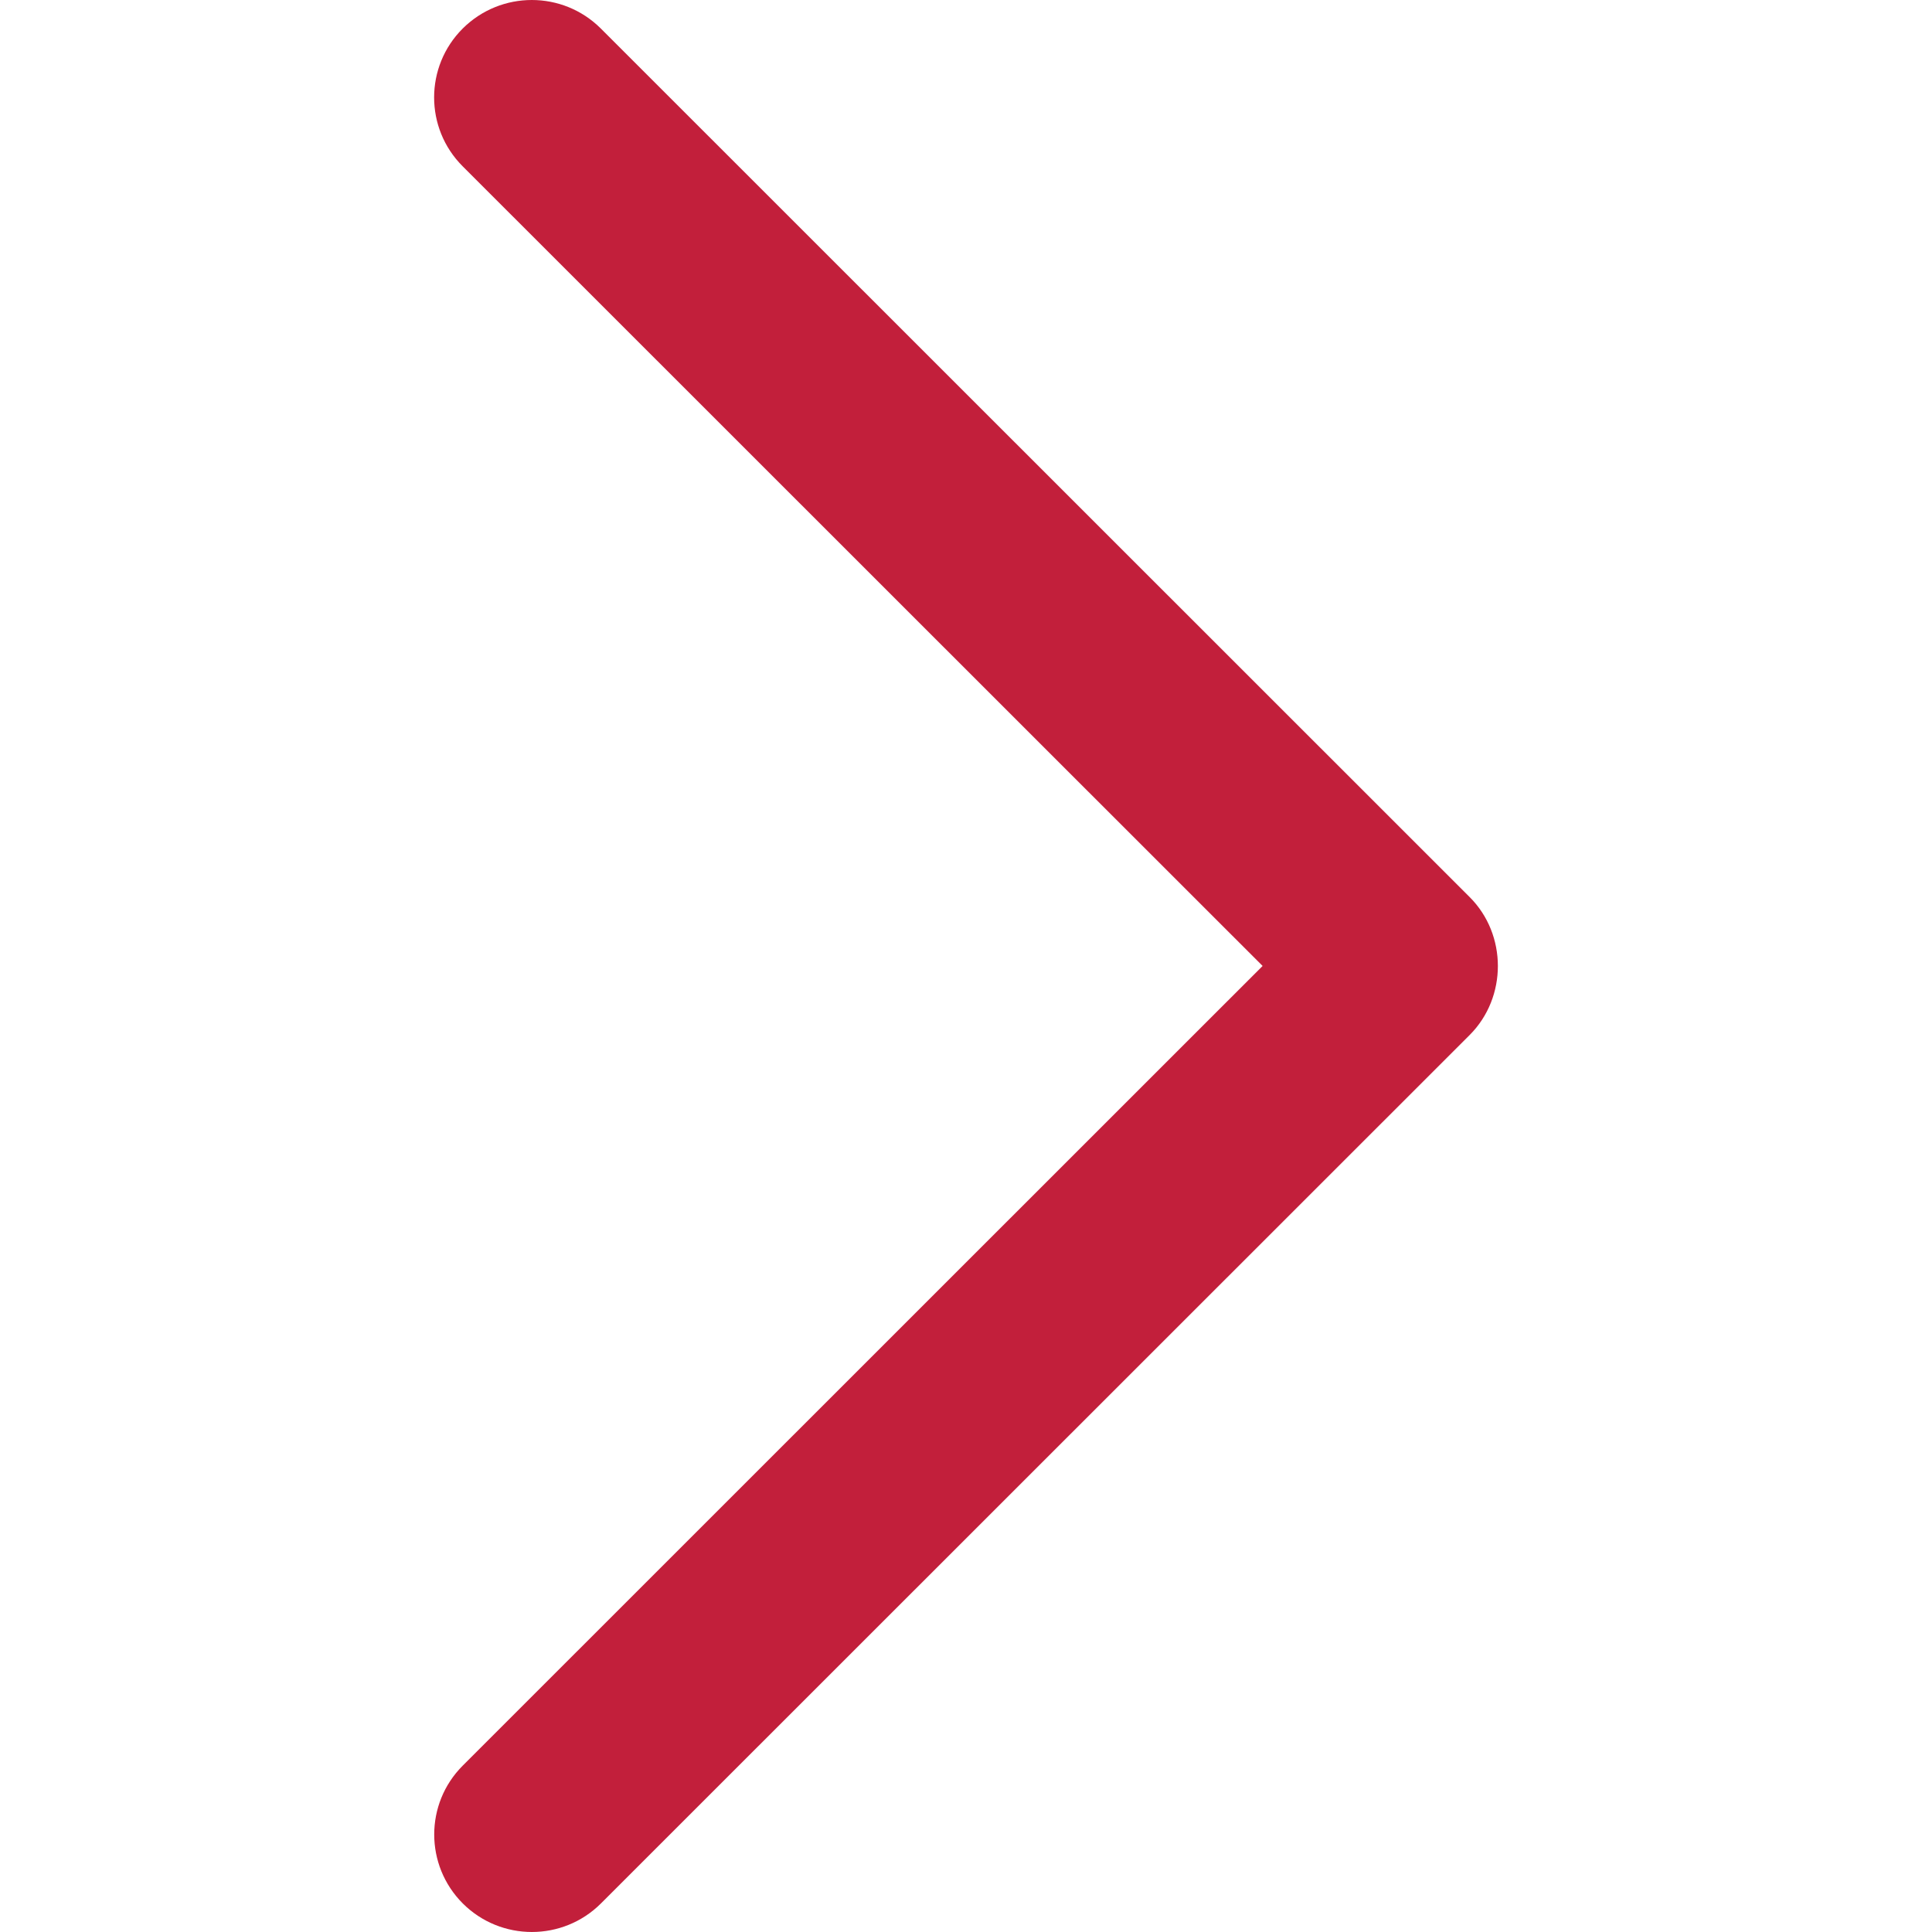
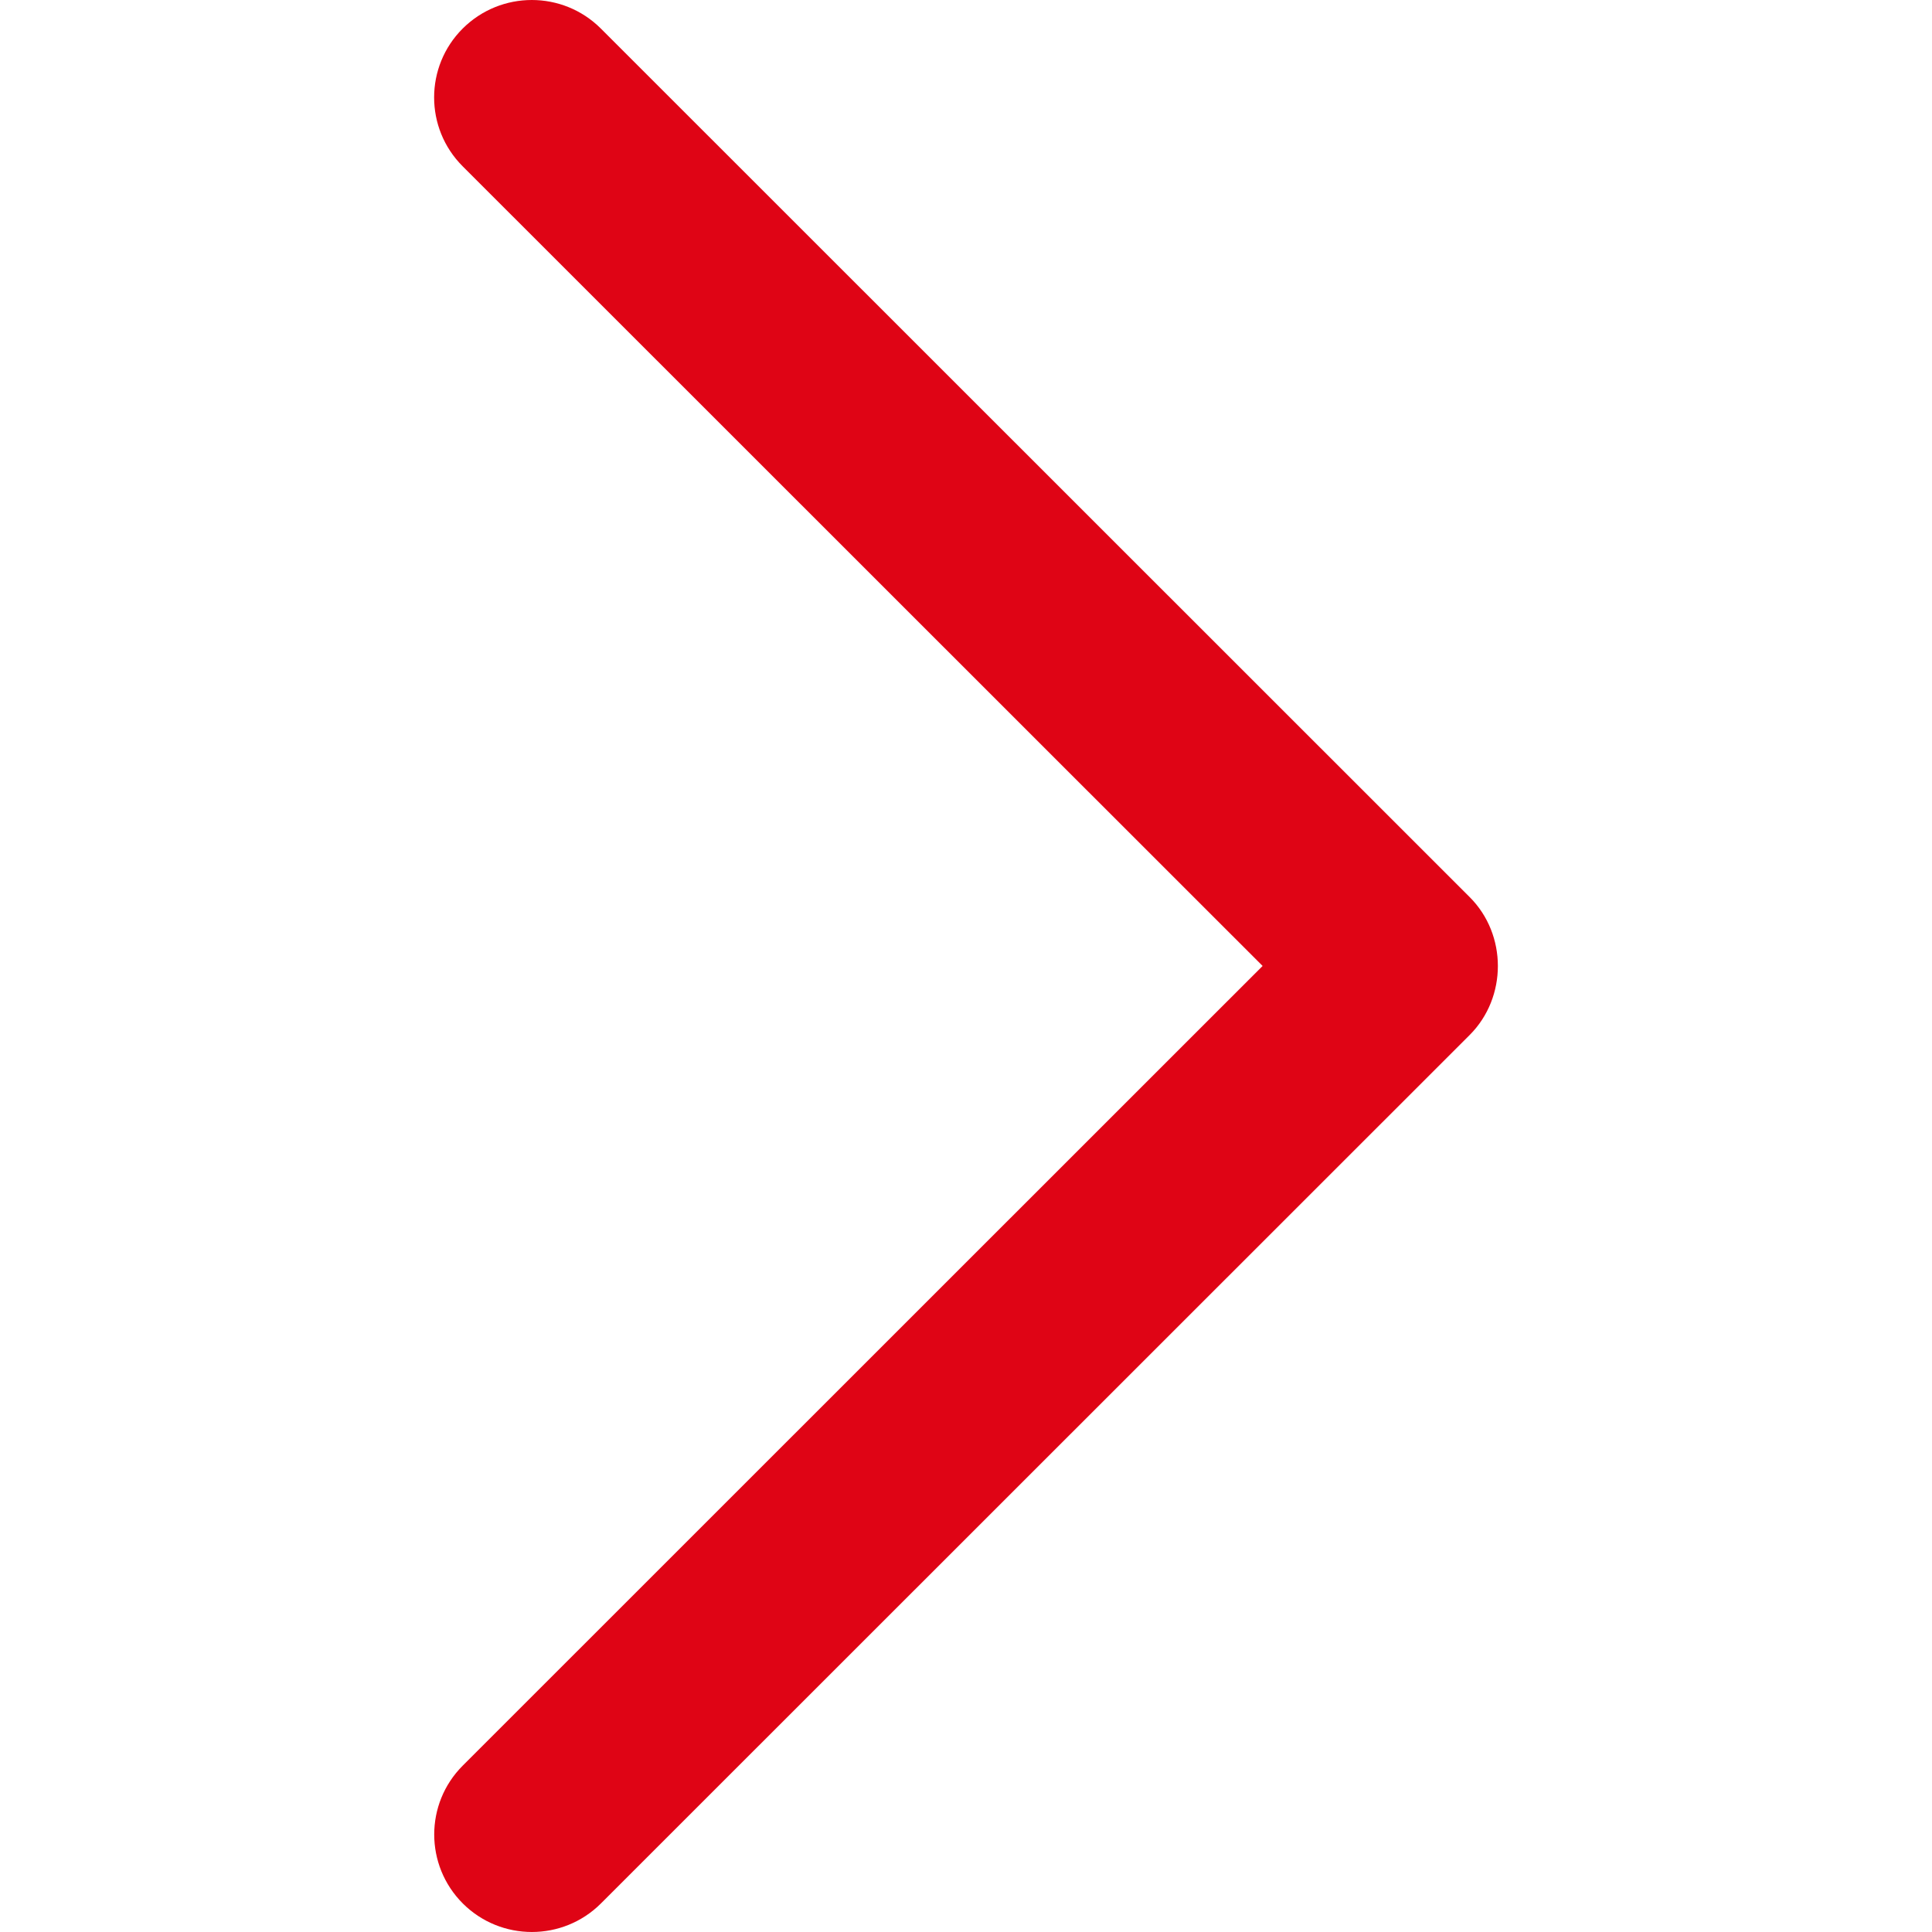
<svg xmlns="http://www.w3.org/2000/svg" viewBox="0 0 240.823 240.823" width="512" height="512">
-   <path d="M183.189 111.816L74.892 3.555c-4.752-4.74-12.451-4.74-17.215 0-4.752 4.74-4.752 12.439 0 17.179l99.707 99.671-99.695 99.671c-4.752 4.74-4.752 12.439 0 17.191 4.752 4.74 12.463 4.74 17.215 0l108.297-108.261c4.68-4.691 4.68-12.511-.012-17.19z" fill="#c21f3b" />
+   <path d="M183.189 111.816L74.892 3.555c-4.752-4.74-12.451-4.74-17.215 0-4.752 4.74-4.752 12.439 0 17.179l99.707 99.671-99.695 99.671c-4.752 4.74-4.752 12.439 0 17.191 4.752 4.74 12.463 4.74 17.215 0l108.297-108.261c4.68-4.691 4.68-12.511-.012-17.19z" fill="#DF0415" />
</svg>
